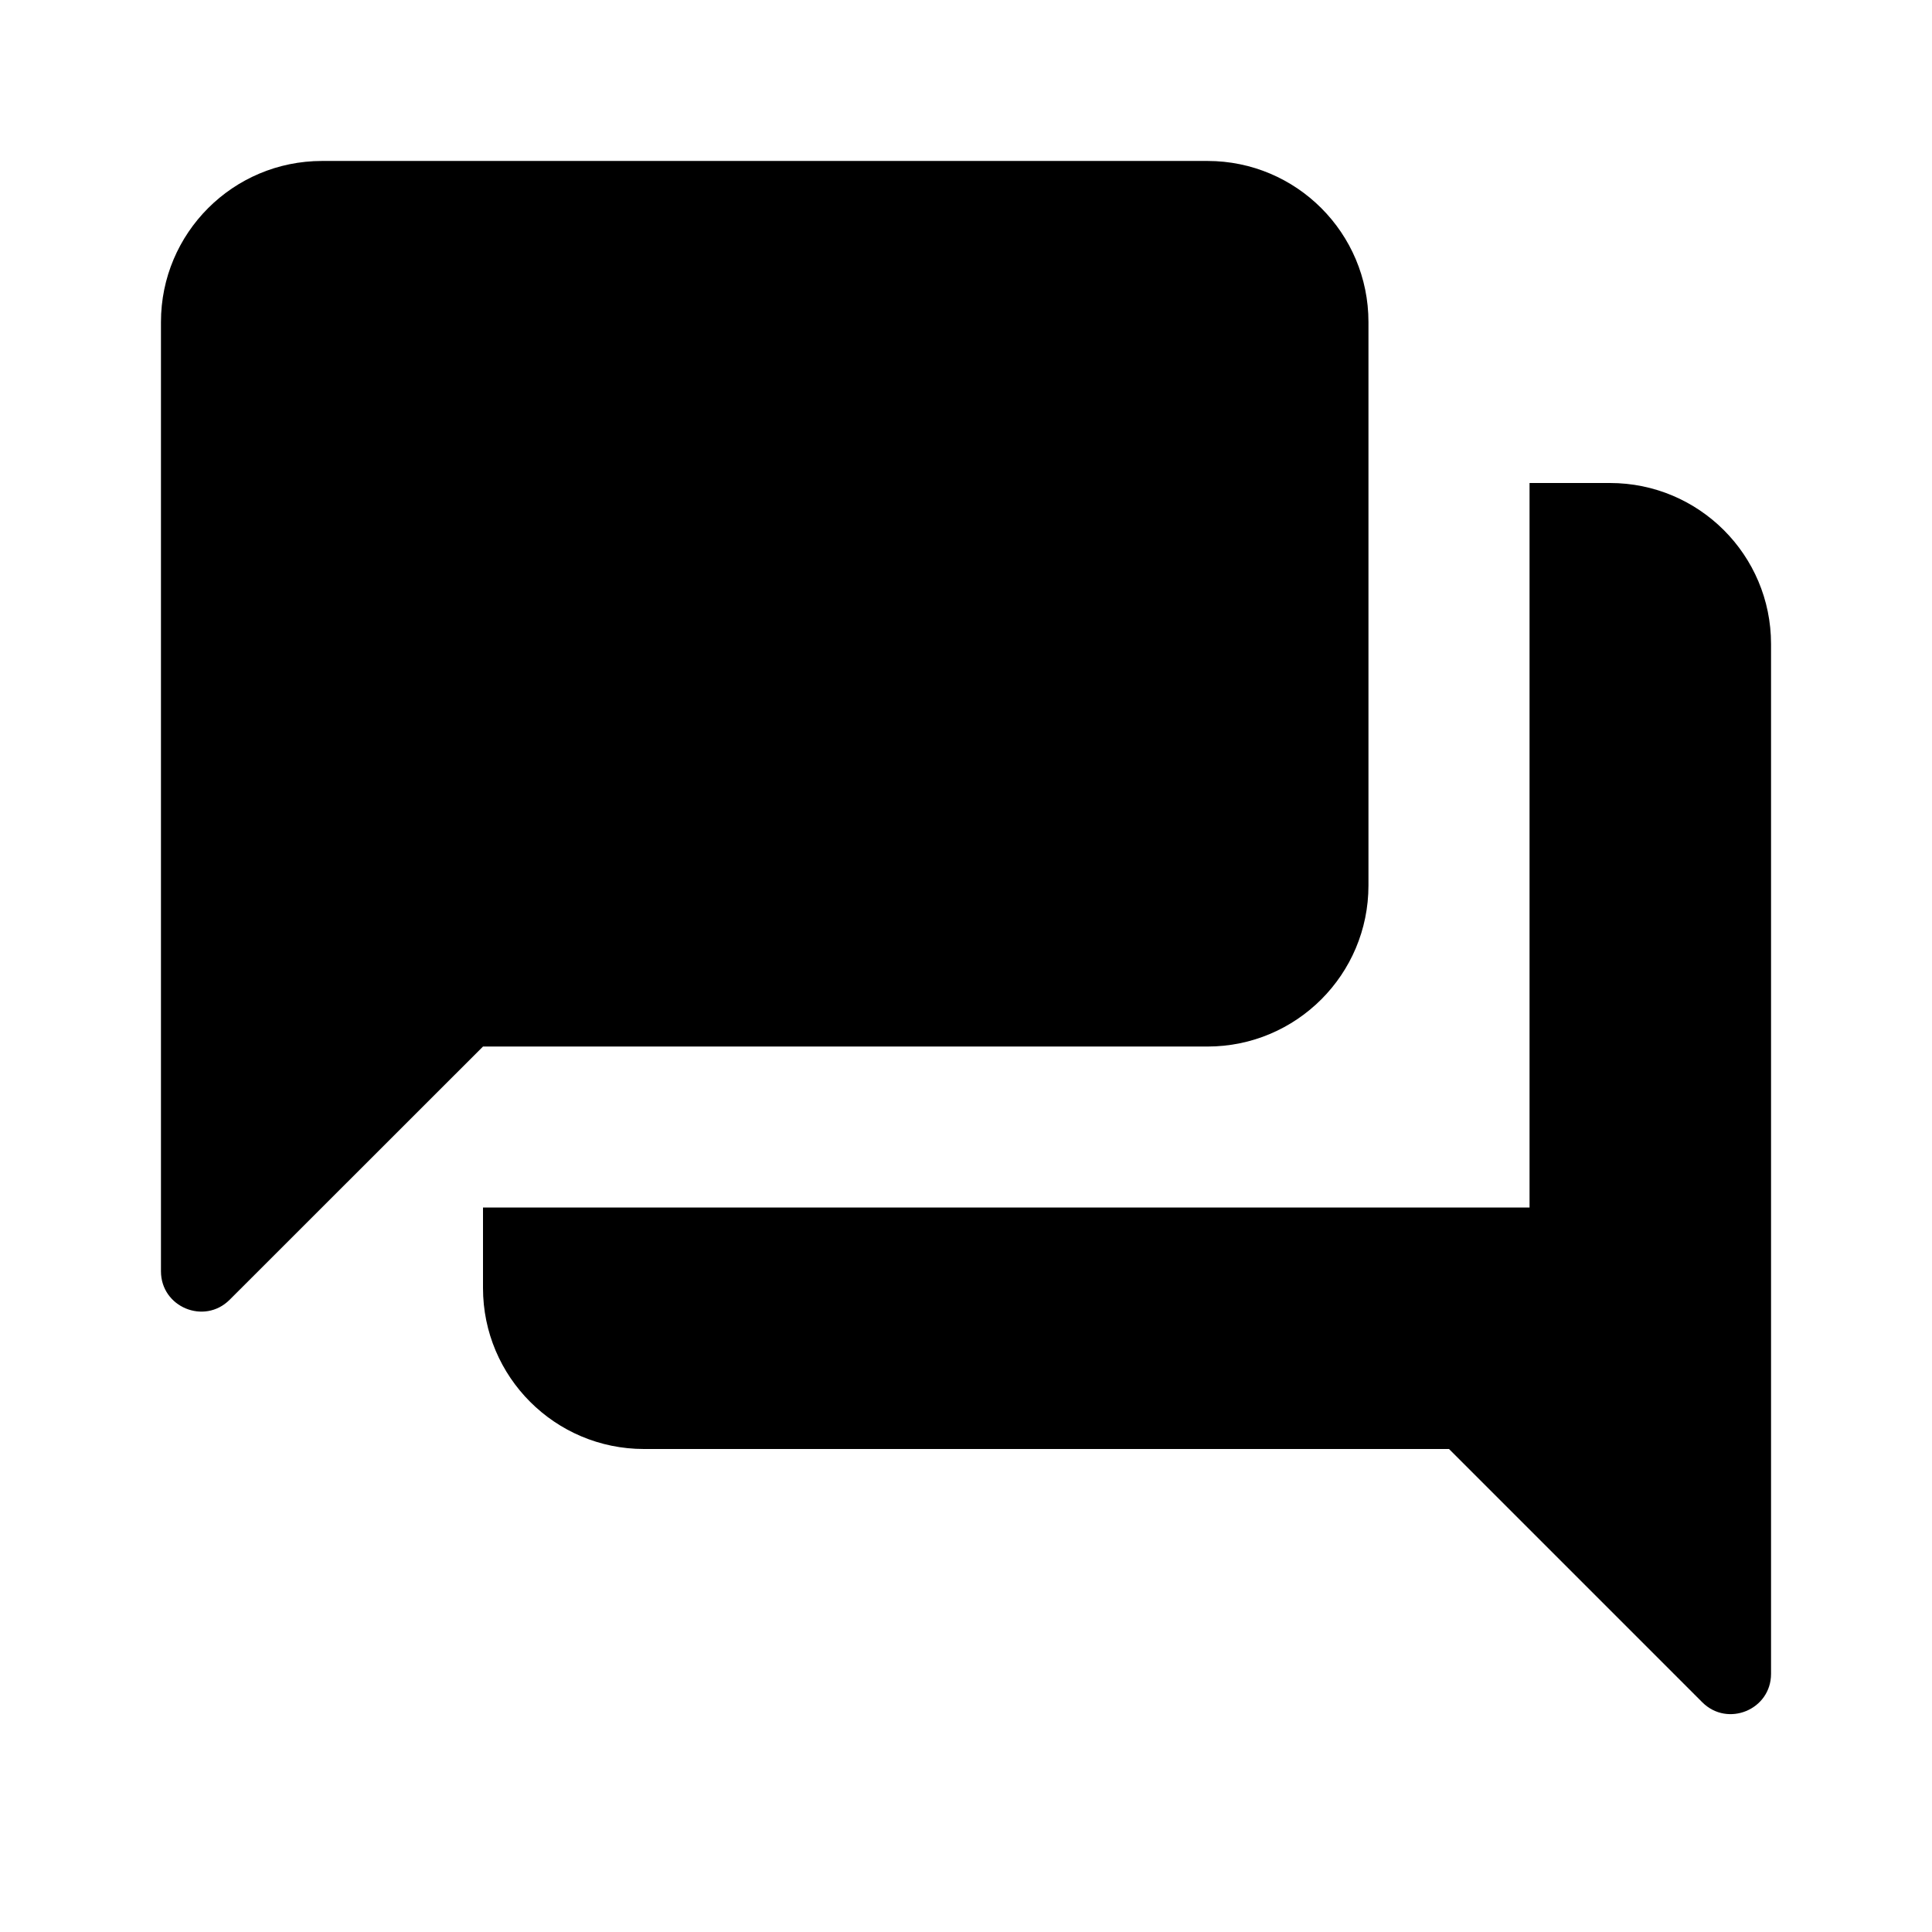
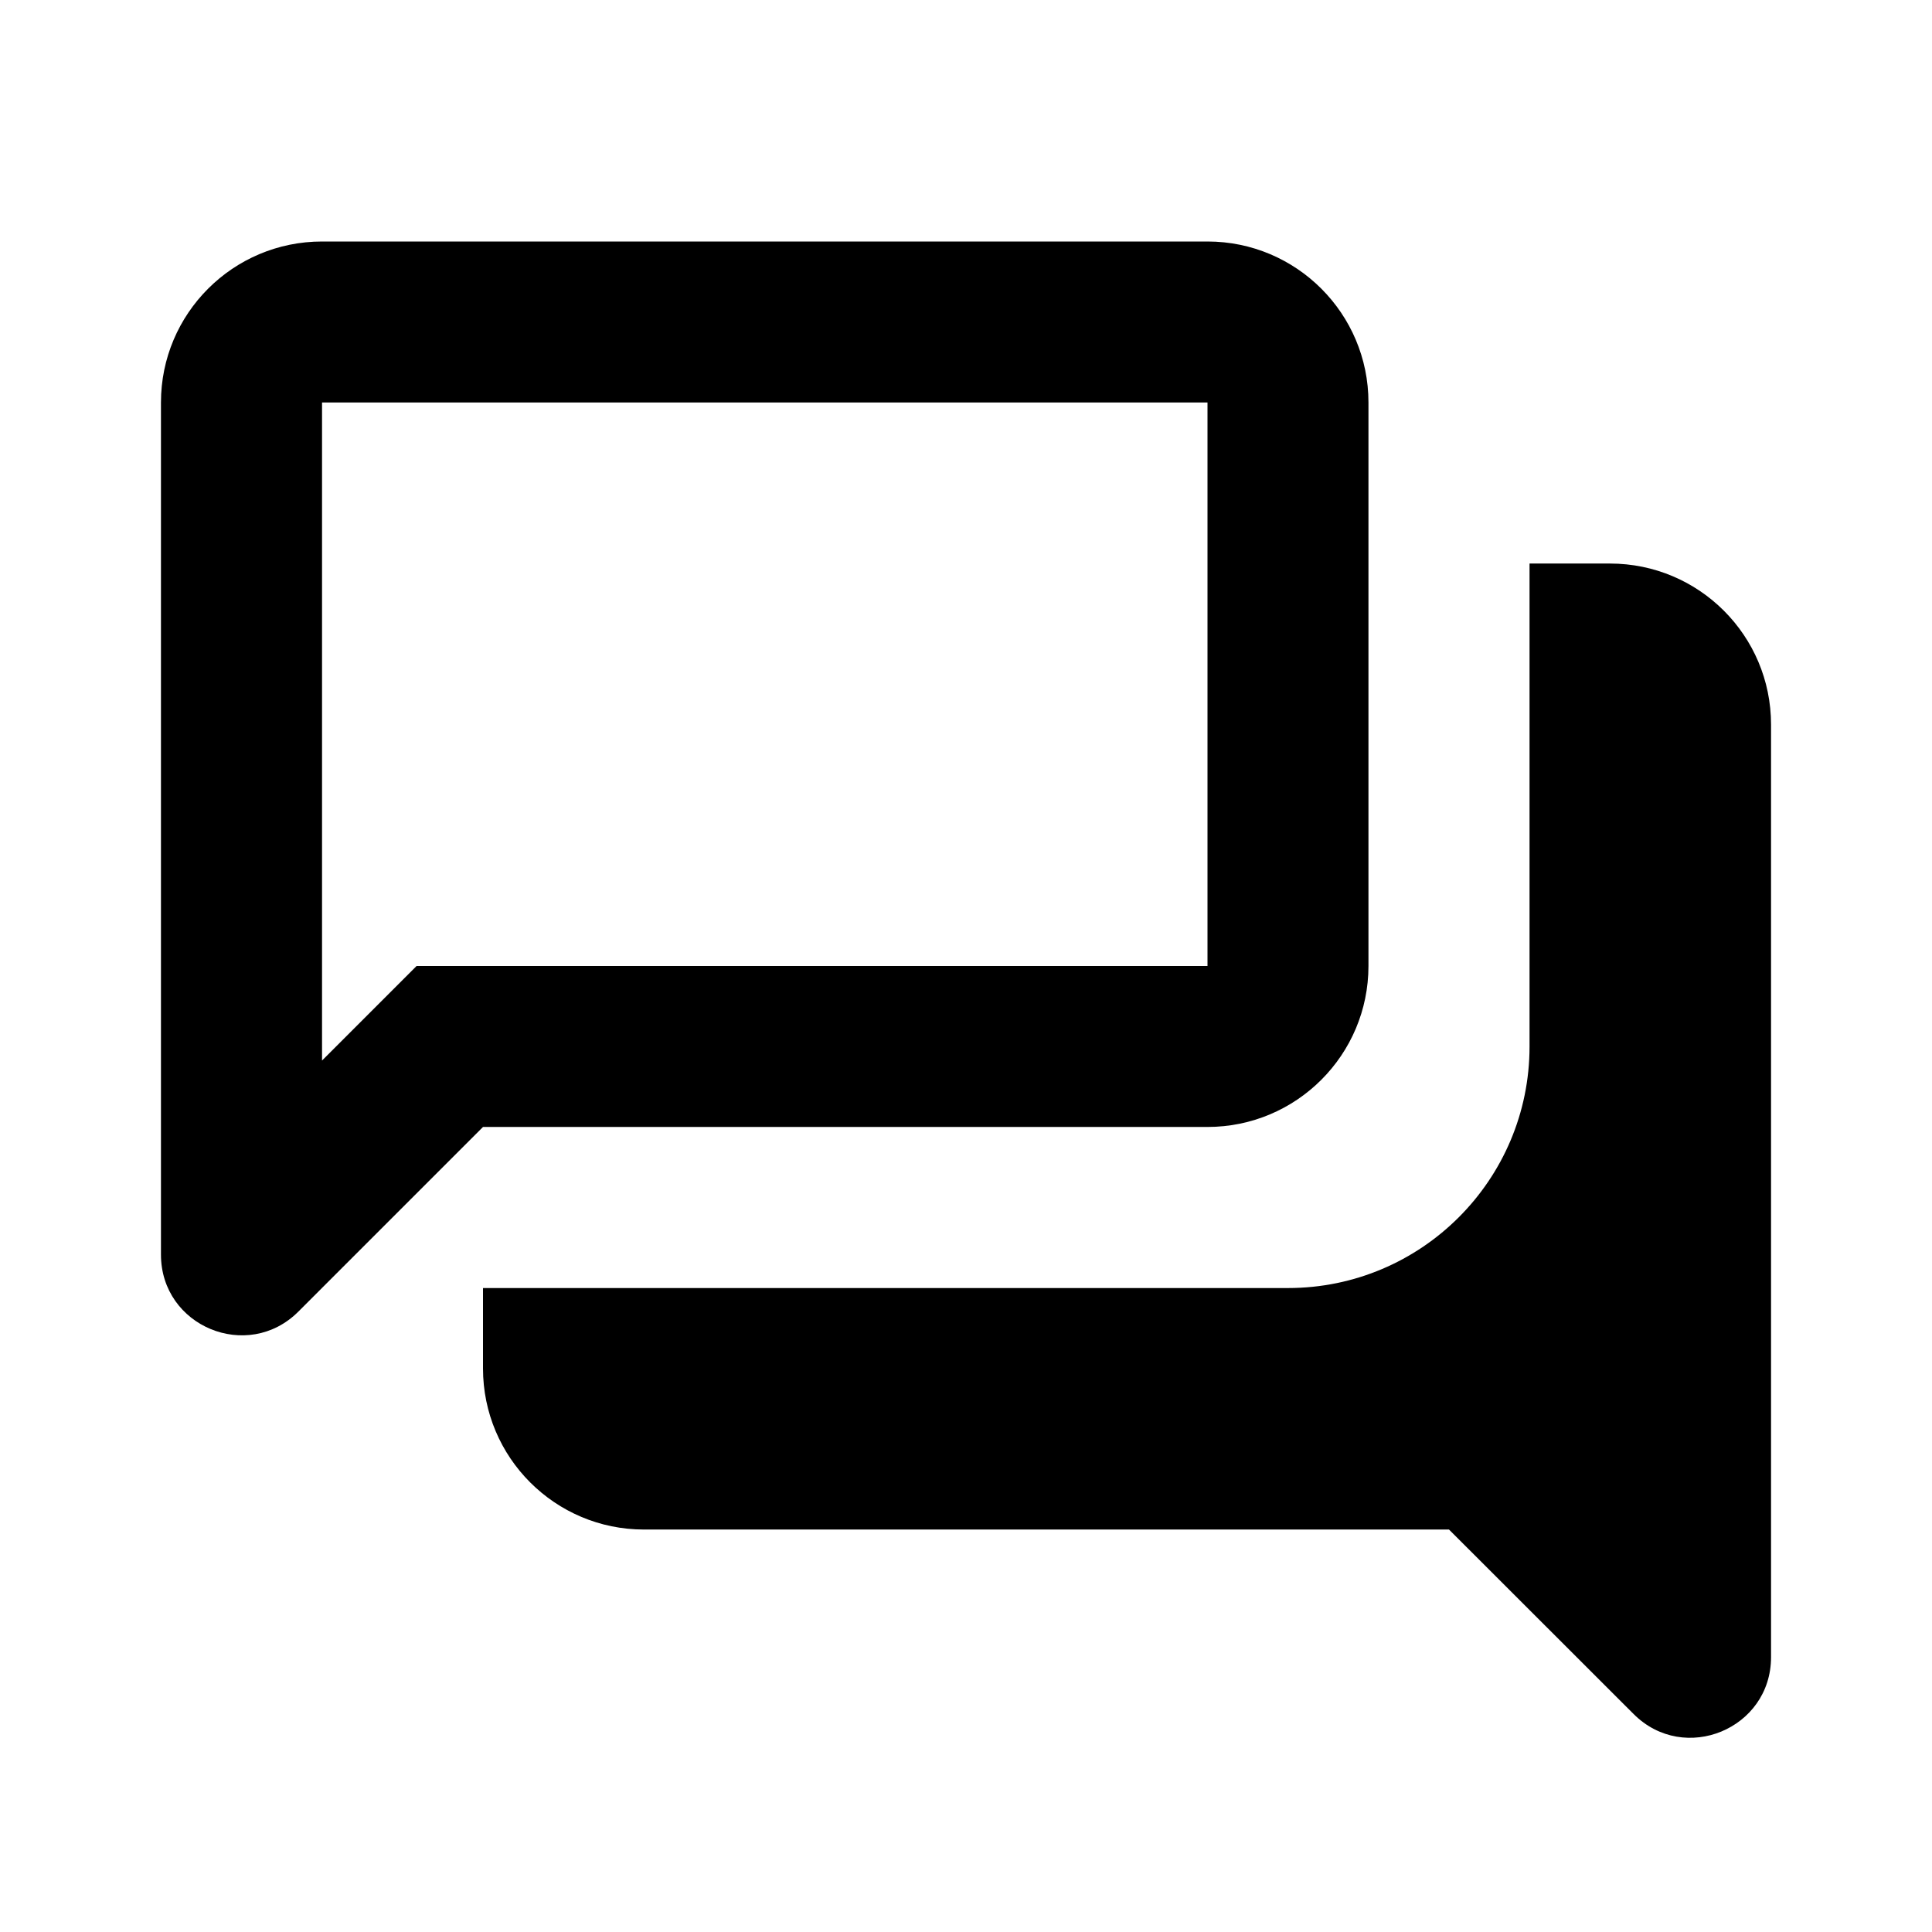
<svg xmlns="http://www.w3.org/2000/svg" width="16" height="16" viewBox="0 0 16 16" fill="none">
-   <path d="M11.333 2.667V7.333C11.333 8.07 10.736 8.667 10 8.667H4L1.902 10.764C1.692 10.974 1.333 10.825 1.333 10.528V2.667C1.333 1.93 1.93 1.333 2.667 1.333H10C10.736 1.333 11.333 1.93 11.333 2.667Z" fill="black" />
-   <path d="M4 10H12.667V4H13.333C14.07 4 14.667 4.597 14.667 5.333V13.862C14.667 14.159 14.308 14.307 14.098 14.098L12 12H5.333C4.597 12 4 11.403 4 10.667V10Z" fill="black" />
+   <path d="M2.471 10.862C2.051 11.282 1.333 10.985 1.333 10.39V3.333C1.333 2.597 1.93 2 2.667 2H10C10.736 2 11.333 2.597 11.333 3.333V8C11.333 8.736 10.736 9.333 10 9.333H4L2.471 10.862ZM5.333 12.667C4.597 12.667 4 12.07 4 11.333V10.667H10.667C11.771 10.667 12.667 9.771 12.667 8.667V4.667H13.333C14.07 4.667 14.667 5.264 14.667 6V13.724C14.667 14.318 13.949 14.615 13.529 14.195L12 12.667H5.333ZM10 3.333H2.667V8.783L3.45 8H10V3.333Z" fill="black" />
</svg>
